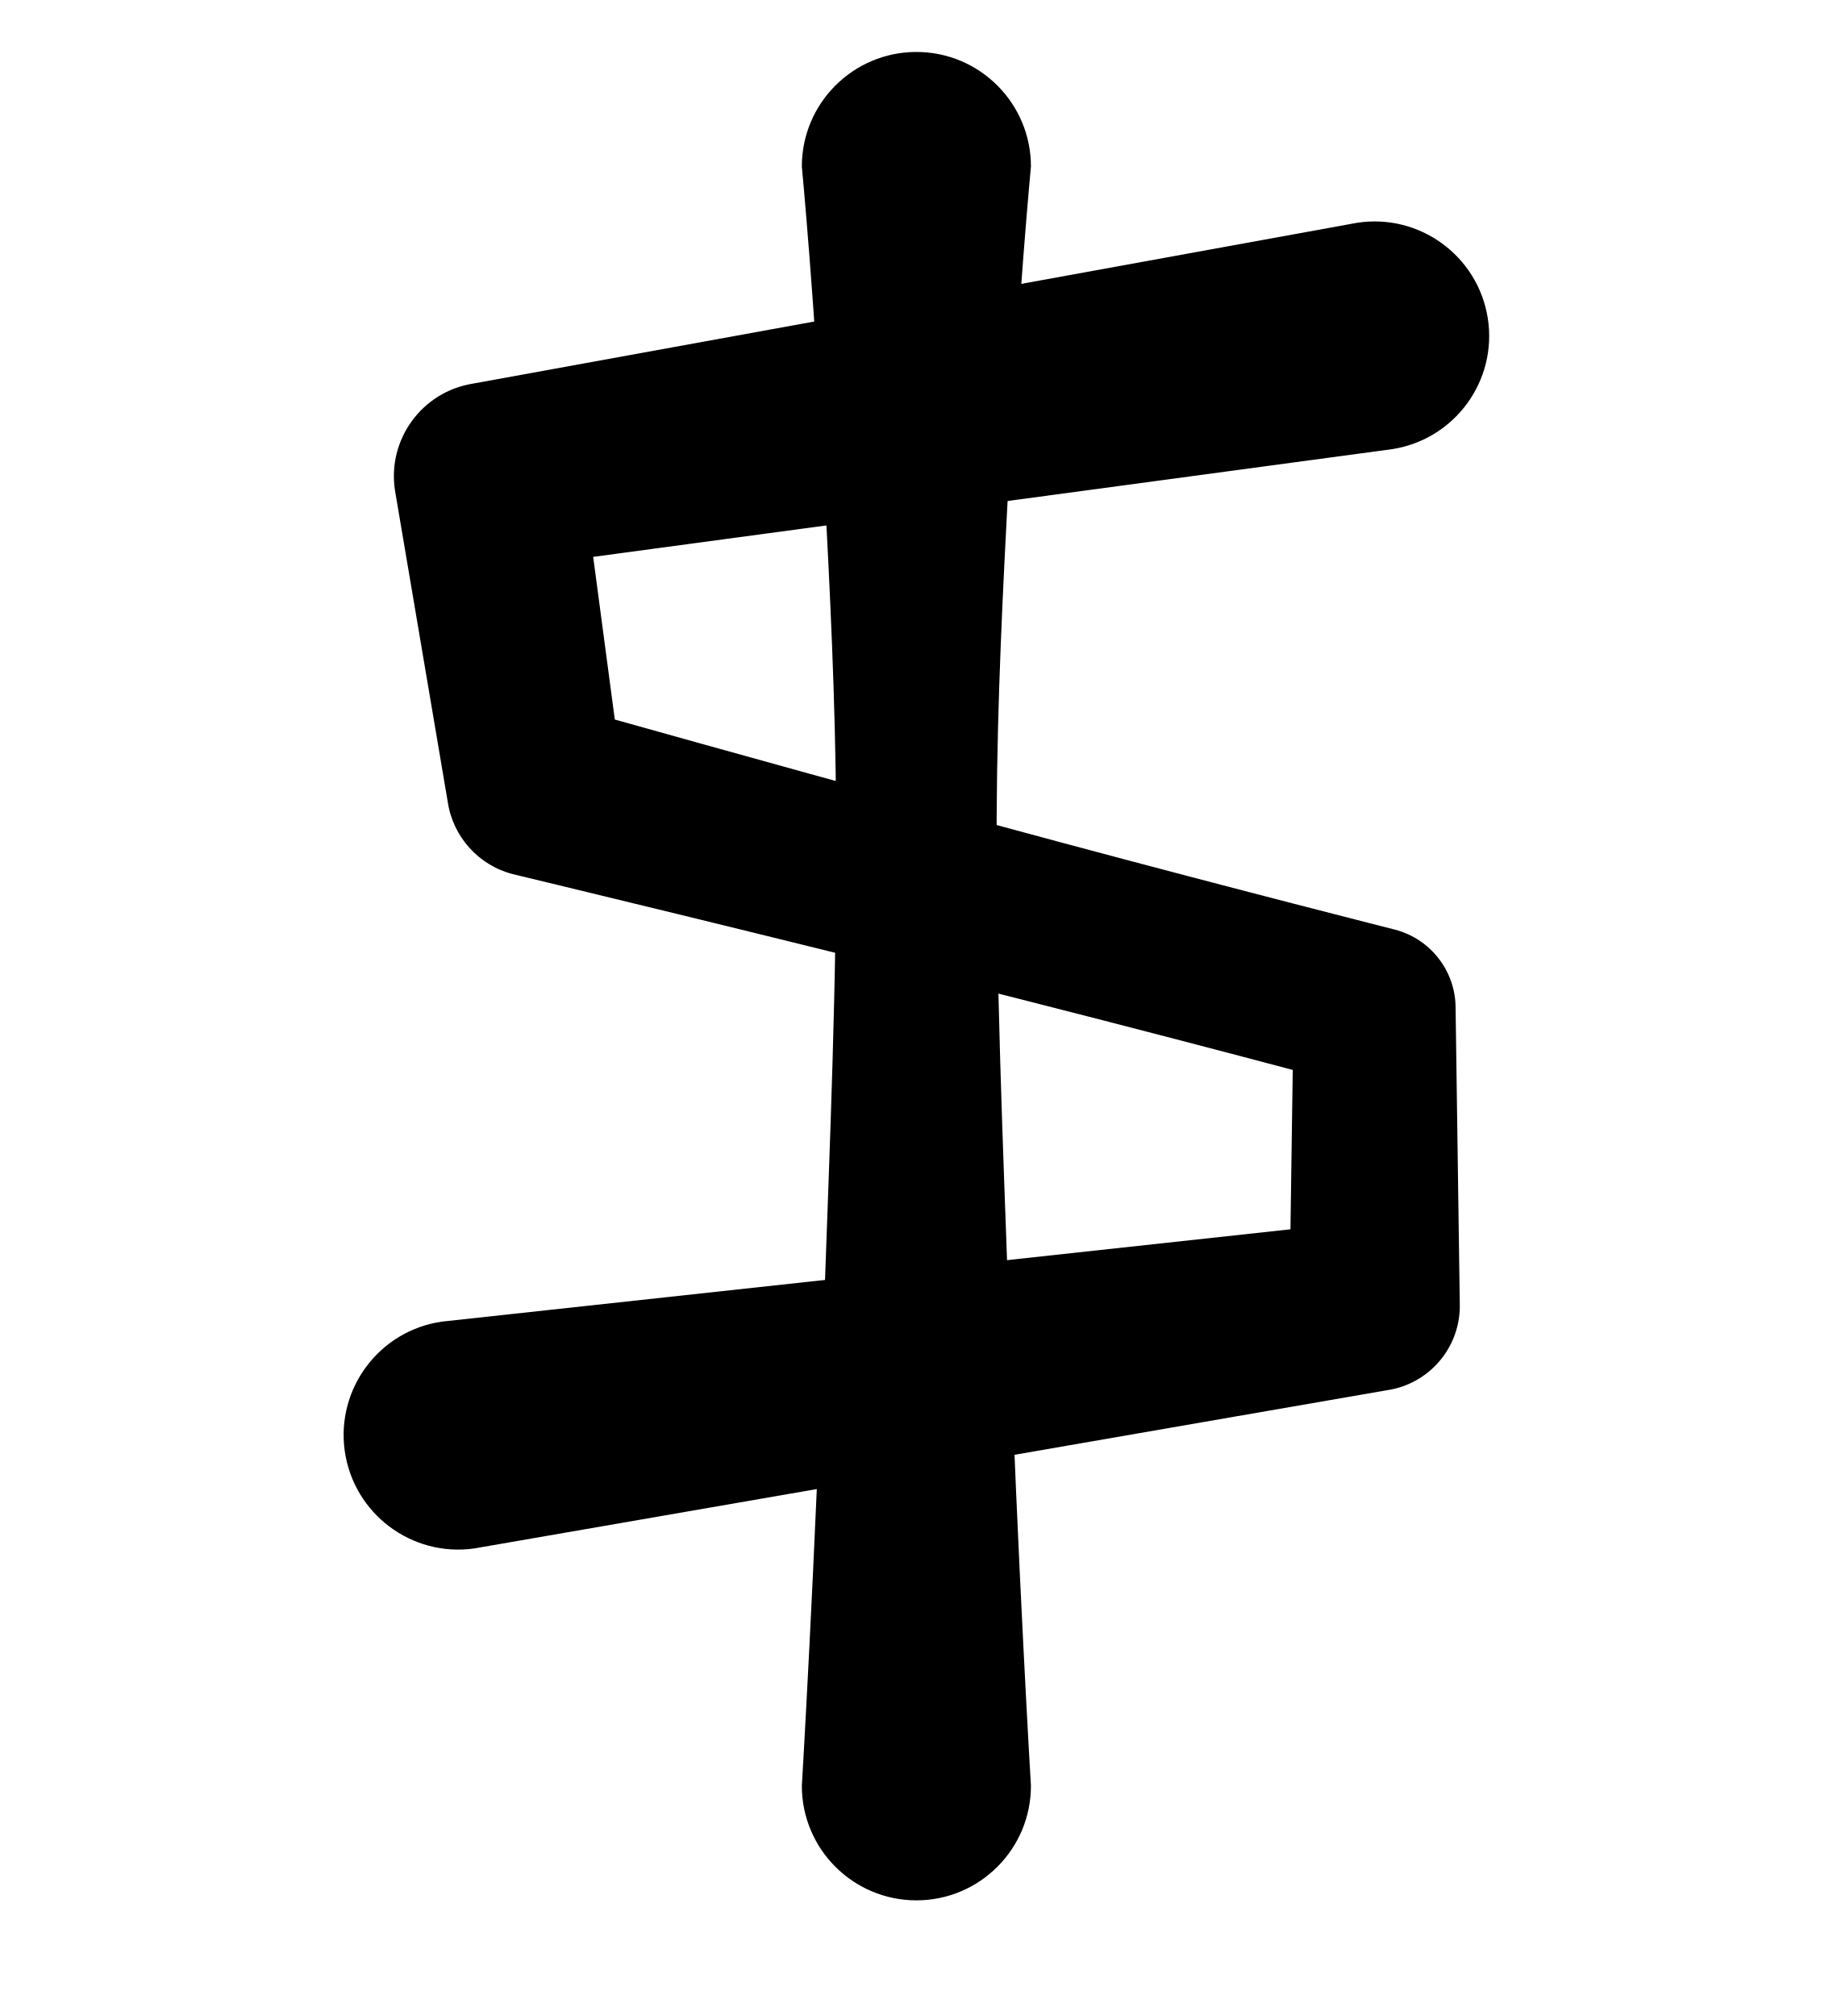
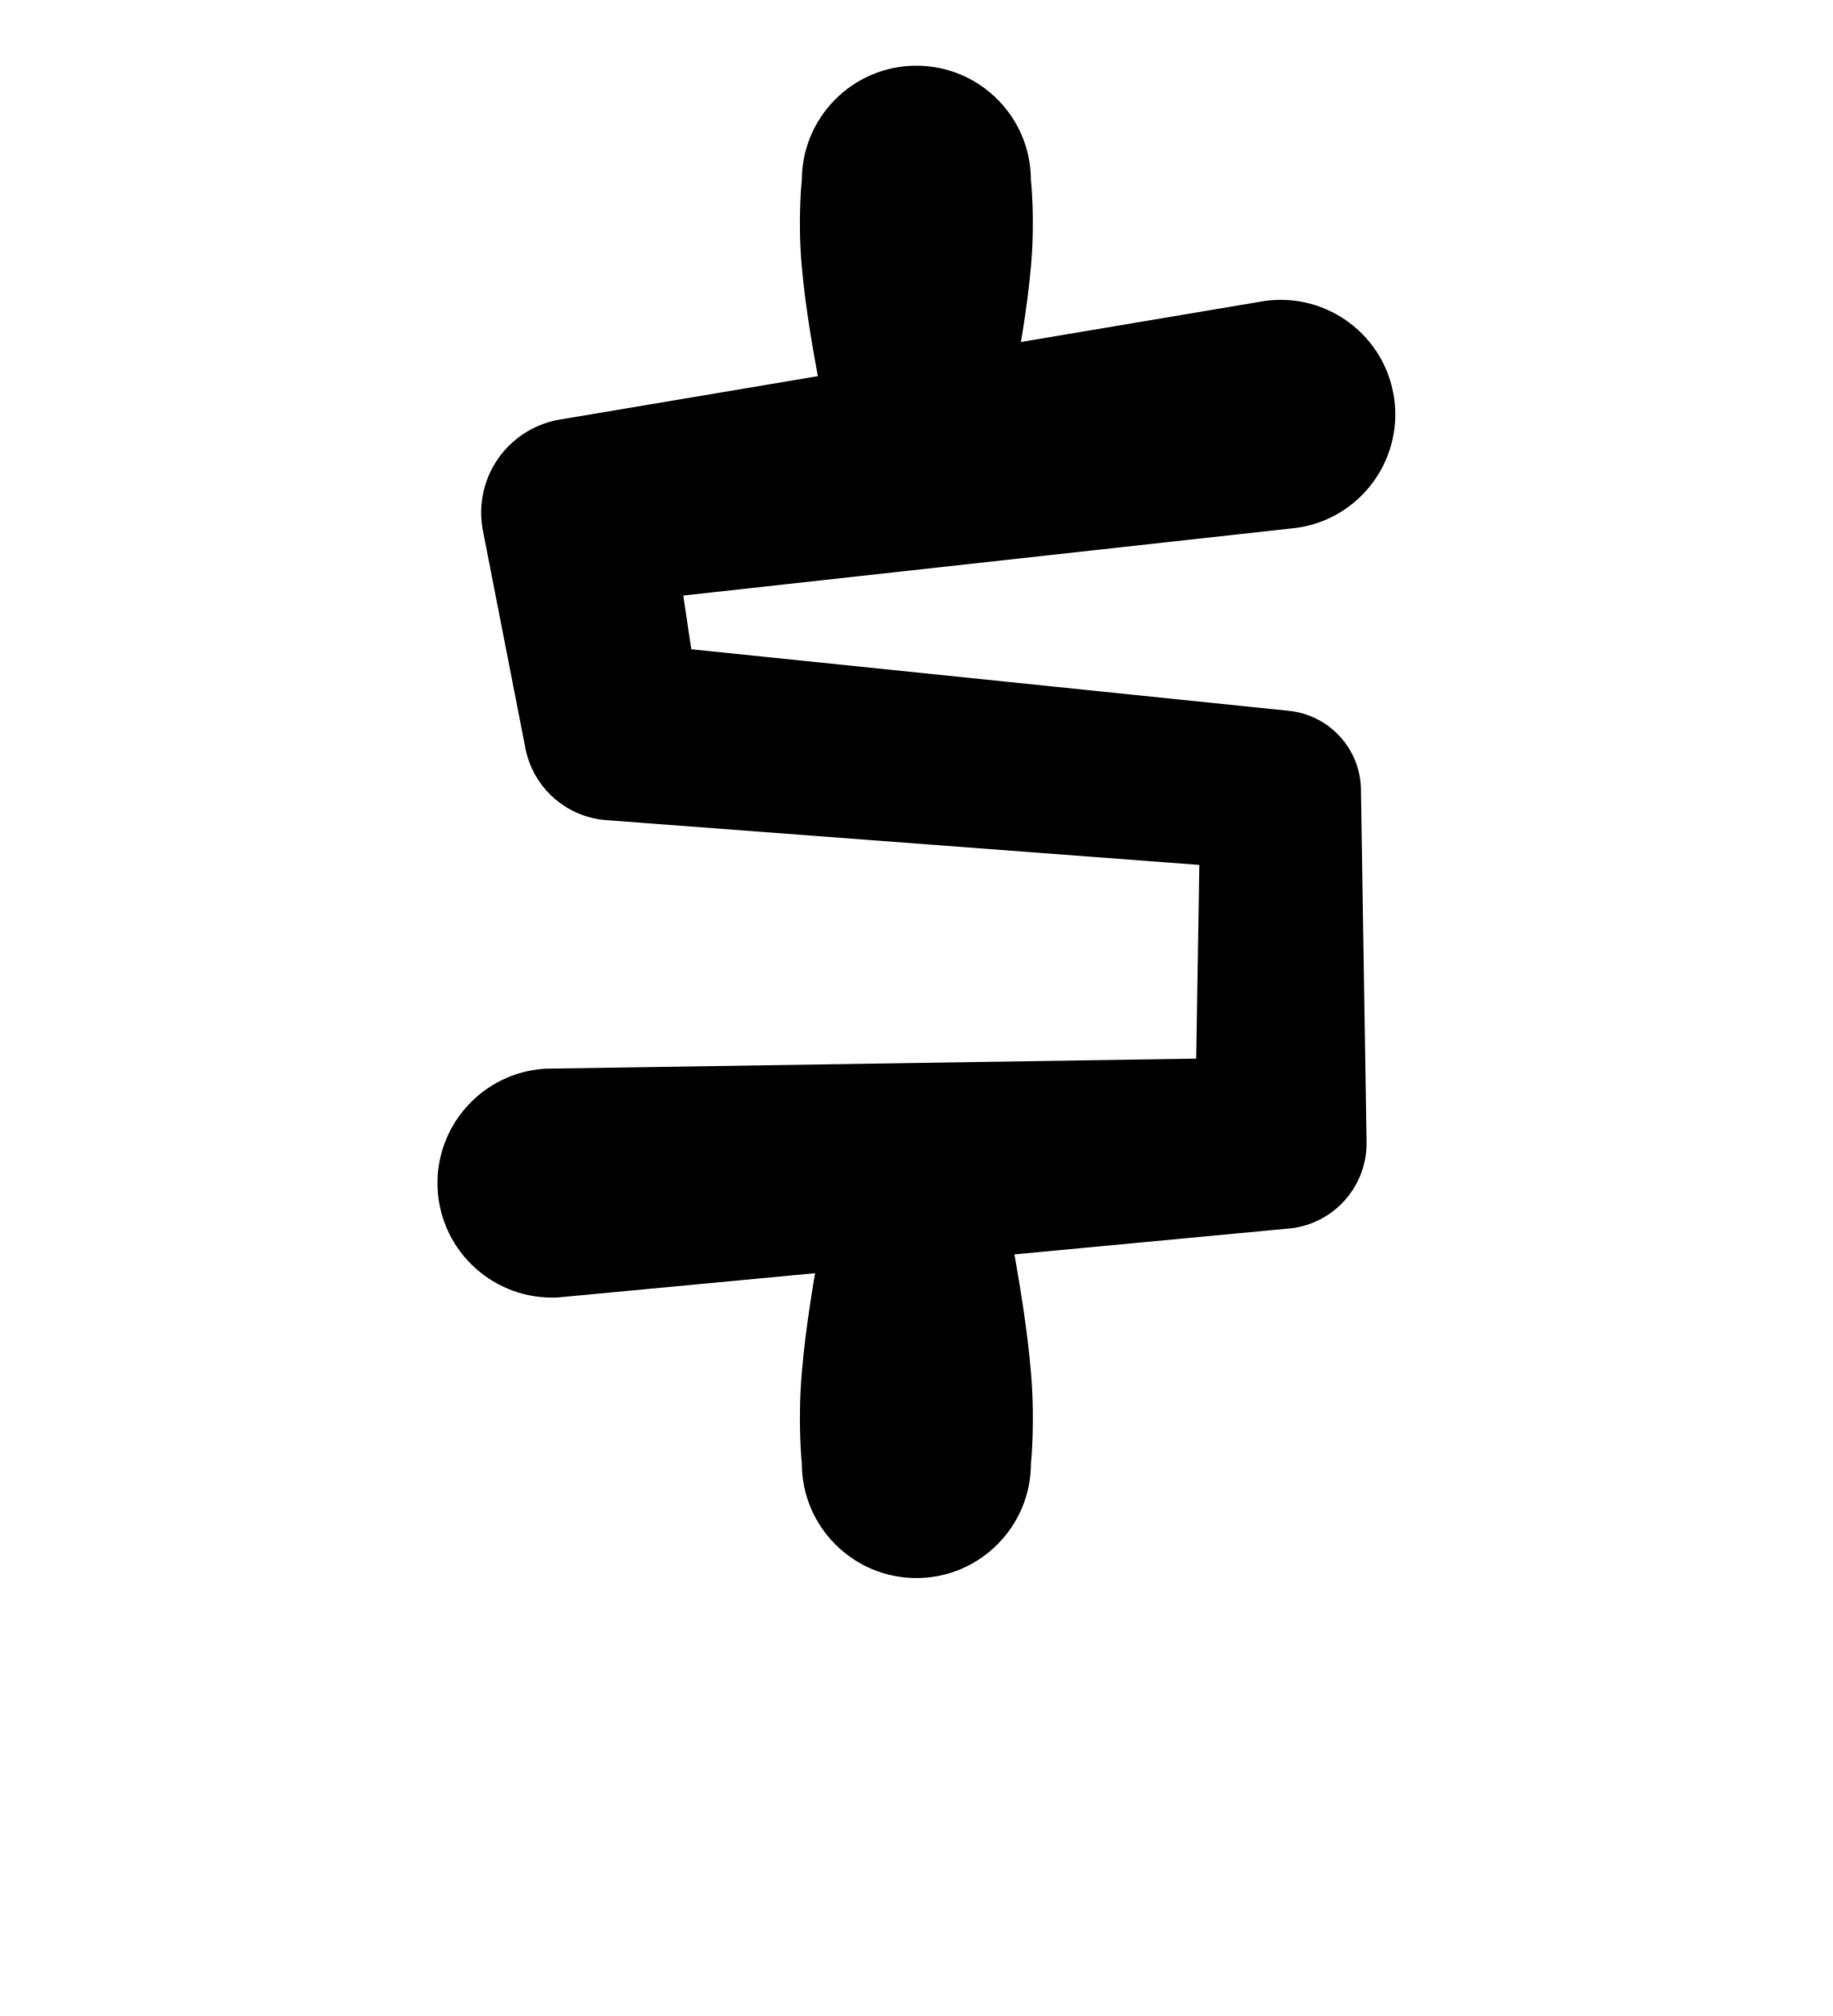
<svg xmlns="http://www.w3.org/2000/svg" width="100%" height="100%" viewBox="0 0 200 220" version="1.1" xml:space="preserve" style="fill-rule:evenodd;clip-rule:evenodd;stroke-linejoin:round;stroke-miterlimit:2;">
  <g transform="matrix(1,0,0,1,-2000,-1100)">
    <g id="Glyphs">
      <g id="Numbers">
            </g>
      <g id="Lowercase">
            </g>
      <g id="Uppercase">
            </g>
      <g id="Symbols" transform="matrix(1,0,0,1,198.458,1103.9)">
-         <g>
-           <g transform="matrix(1,0,0,1,-198.458,-1103.9)">
-             <path d="M2112.5,1294.88C2112.5,1294.88 2111.1,1271.61 2110.05,1241.87C2109.46,1225.21 2108.66,1206.55 2108.76,1188.86C2108.83,1176.19 2109.46,1164.06 2110.01,1153.52C2111.12,1132.67 2112.5,1118.17 2112.5,1118.17C2112.5,1111.27 2106.9,1105.67 2100,1105.67C2093.1,1105.67 2087.5,1111.27 2087.5,1118.17C2087.5,1118.17 2088.89,1132.67 2089.99,1153.52C2090.54,1164.06 2091.17,1176.19 2091.24,1188.86C2091.34,1206.55 2090.54,1225.21 2089.95,1241.87C2088.9,1271.61 2087.5,1294.88 2087.5,1294.88C2087.5,1301.78 2093.1,1307.38 2100,1307.38C2106.9,1307.38 2112.5,1301.78 2112.5,1294.88Z" />
+         <g transform="matrix(1,0,0,0.879553,0,1.71906)">
+           <g transform="matrix(0.795183,0,0,0.795183,231.657,-858.83)">
+             <path d="M2147.83,1118.96L2051.44,1137.4C2047.97,1137.95 2044.84,1140.08 2042.77,1143.29C2040.7,1146.51 2039.87,1150.55 2040.46,1154.48L2046.29,1188.43C2047.23,1194.67 2051.75,1199.4 2057.29,1199.96L2138.83,1206.96C2138.83,1206.96 2138.4,1237.18 2138.4,1237.18C2138.4,1237.18 2049.14,1238.75 2049.14,1238.75C2040.48,1239.29 2033.83,1247.73 2034.3,1257.58C2034.78,1267.43 2042.2,1274.98 2050.86,1274.44L2150.64,1263.74C2156.89,1263.36 2161.78,1257.48 2161.78,1250.37L2161.01,1195.37C2161.01,1188.89 2156.66,1183.48 2150.98,1182.9L2069.11,1173.31C2069.11,1173.31 2068.01,1164.93 2068.01,1164.93C2068.01,1164.93 2152.17,1154.37 2152.17,1154.37C2160.76,1153.01 2166.77,1143.97 2165.57,1134.2C2164.37,1124.43 2156.43,1117.61 2147.83,1118.96Z" />
          </g>
-           <g transform="matrix(1,0,0,1,-198.458,-1103.9)">
-             <path d="M2148.05,1124.32L2051.62,1141.86C2046.06,1142.74 2042.25,1147.95 2043.1,1153.51L2048.86,1187.51C2049.43,1191.32 2052.22,1194.42 2055.95,1195.39C2055.95,1195.39 2085.56,1202.49 2111.12,1208.98C2123.16,1212.04 2134.3,1214.96 2141.07,1216.76C2141.07,1216.76 2140.82,1234.15 2140.82,1234.15C2140.82,1234.15 2048.26,1244.22 2048.26,1244.22C2041.42,1245.18 2036.66,1251.51 2037.62,1258.34C2038.59,1265.17 2044.91,1269.94 2051.74,1268.98L2151.3,1251.72C2155.89,1251.07 2159.3,1247.14 2159.3,1242.51L2158.84,1210C2158.84,1205.98 2156.12,1202.47 2152.23,1201.45C2152.23,1201.45 2135.03,1197.1 2115.59,1191.88C2097.32,1186.97 2077.07,1181.32 2067.09,1178.52C2067.09,1178.52 2064.73,1160.77 2064.73,1160.77C2064.73,1160.77 2151.95,1149.01 2151.95,1149.01C2158.77,1147.93 2163.43,1141.53 2162.35,1134.71C2161.27,1127.9 2154.86,1123.24 2148.05,1124.32Z" />
+           <g transform="matrix(-1,0,0,-1.13694,4001.54,1324.32)">
+             <path d="M2112.5,1150.76C2112.5,1150.76 2112.97,1146.64 2112.51,1141.43C2111.7,1132.02 2108.67,1119.67 2108.67,1119.67C2108.67,1114.88 2104.79,1111 2100,1111C2095.21,1111 2091.33,1114.88 2091.33,1119.67C2091.33,1119.67 2088.3,1132.02 2087.49,1141.43C2087.03,1146.64 2087.5,1150.76 2087.5,1150.76C2087.5,1157.66 2093.1,1163.26 2100,1163.26C2106.9,1163.26 2112.5,1157.66 2112.5,1150.76Z" />
+           </g>
+           <g transform="matrix(1,0,0,-1.13694,-198.458,1581.79)">
+             <path d="M2112.5,1237.18C2112.5,1237.18 2112.97,1241.53 2112.51,1247.02C2111.7,1256.91 2108.67,1269.96 2108.67,1269.96C2108.67,1274.75 2104.79,1278.63 2100,1278.63C2095.21,1278.63 2091.33,1274.75 2091.33,1269.96C2091.33,1269.96 2088.3,1256.91 2087.49,1247.02C2087.03,1241.53 2087.5,1237.18 2087.5,1237.18C2087.5,1230.29 2093.1,1224.68 2100,1224.68C2106.9,1224.68 2112.5,1230.29 2112.5,1237.18Z" />
          </g>
        </g>
      </g>
    </g>
  </g>
</svg>
